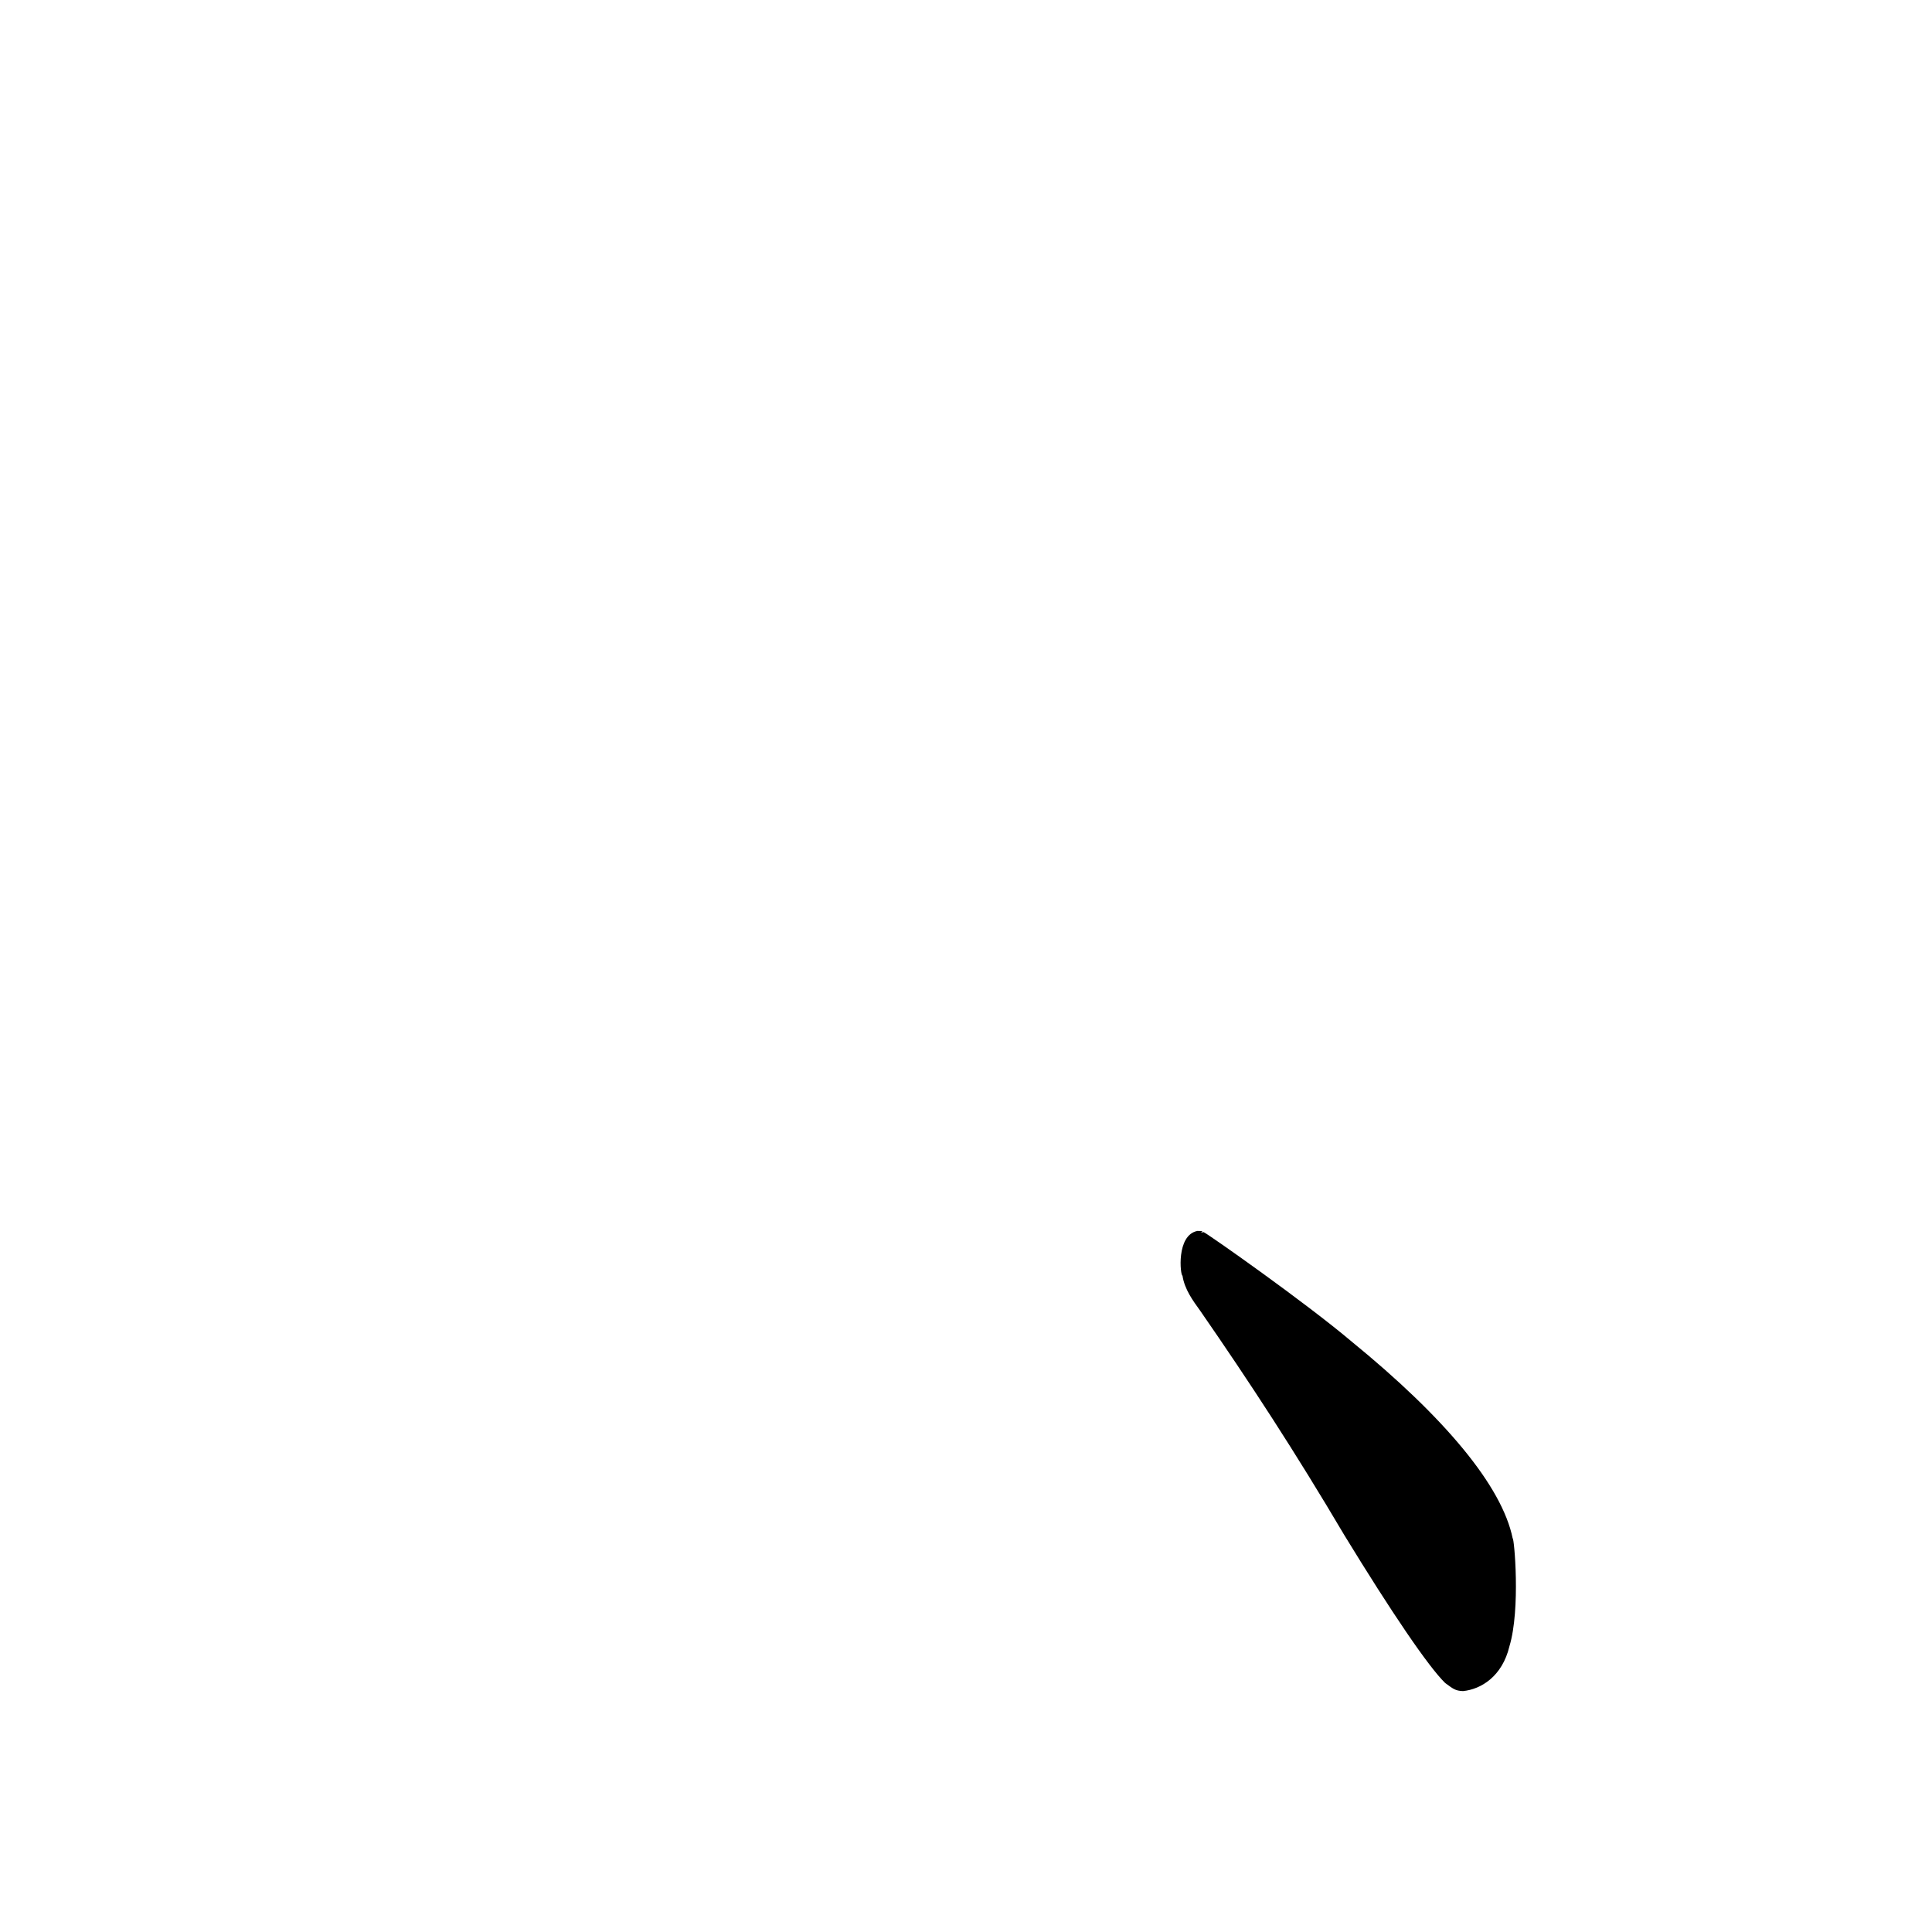
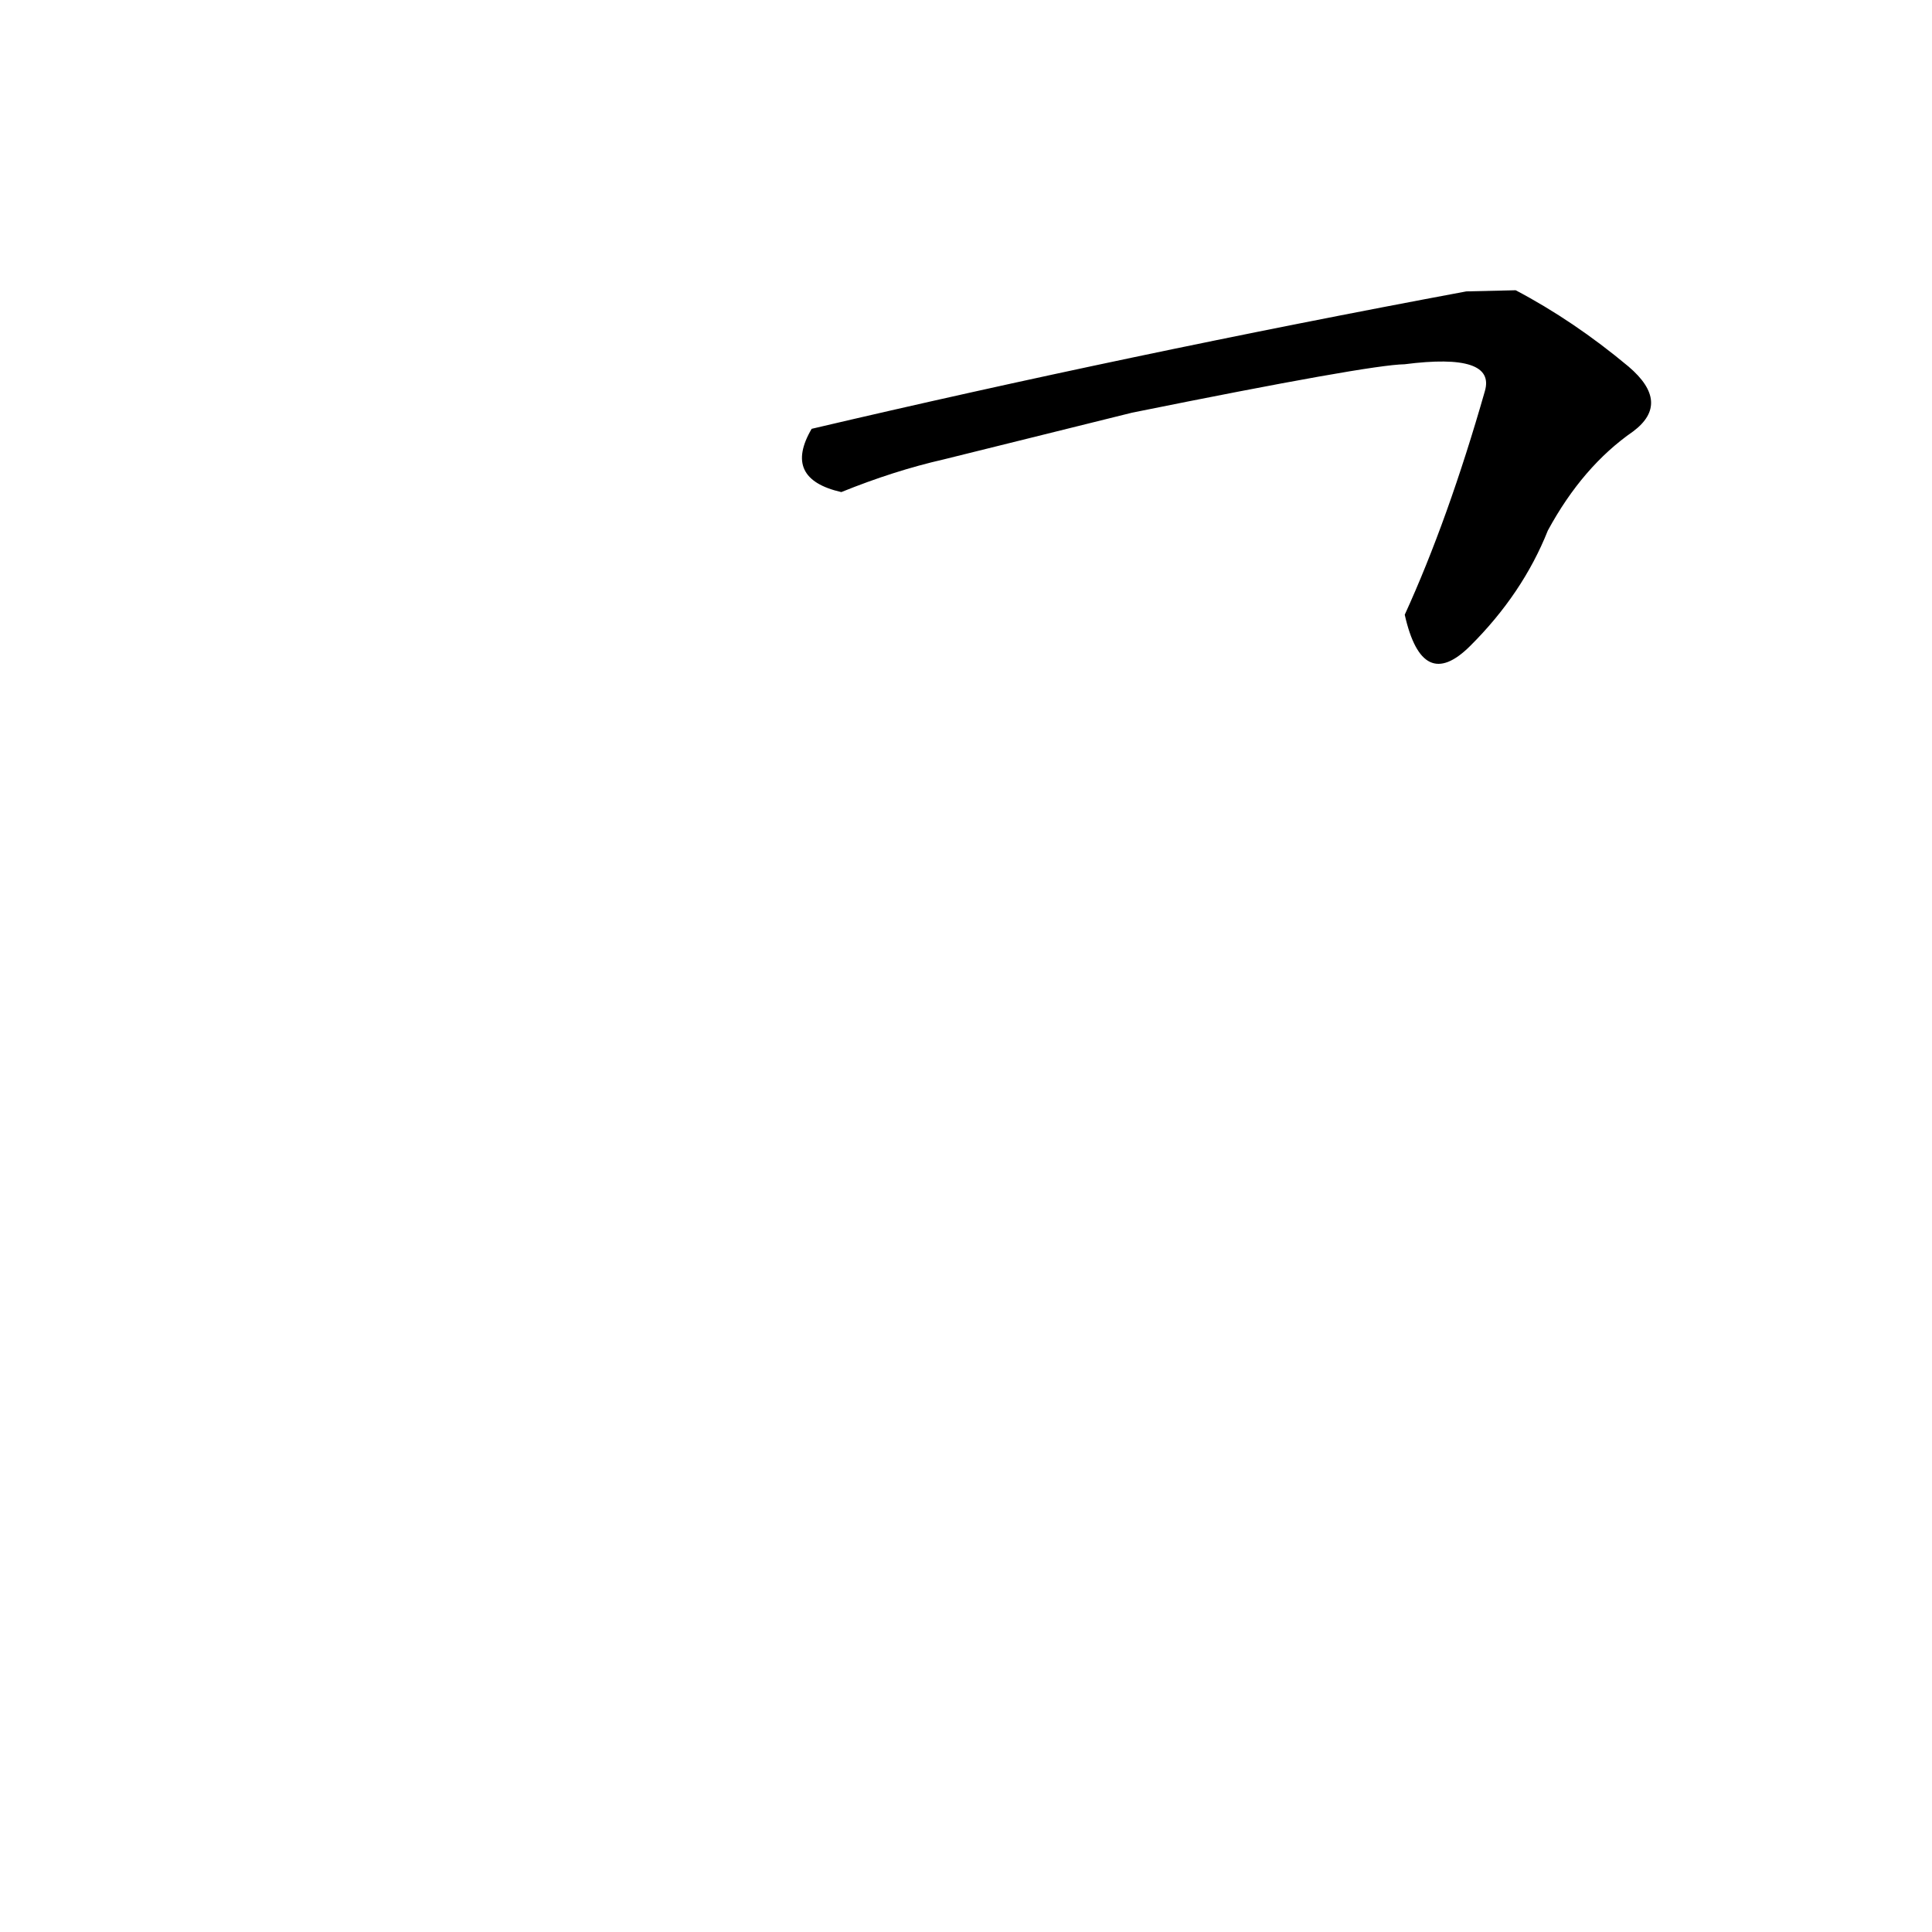
<svg xmlns="http://www.w3.org/2000/svg" height="1024" version="1.1" width="1024">
  <defs />
  <g>
-     <path d="M 634.681 652.417 C 623.264 654.597 625.603 676.196 626.738 676.108 C 627.814 683.351 632.342 689.482 636.051 694.605 C 662.456 732.742 686.488 769.589 712.529 813.667 C 737.745 854.931 757.192 883.497 765.956 892.011 C 769.992 894.929 771.222 896.192 775.435 896.313 C 784.96 895.362 796.22 888.566 800.033 872.554 C 806.018 852.791 802.517 814.766 801.754 815.395 C 796.106 787.66 765.768 751.343 716.593 711.215 C 691.969 690.369 640.877 654.471 637.987 653.058 C 633.409 653.899 640.788 652.371 634.681 652.417" fill="rgb(0, 0, 0)" opacity="0.999" stroke-width="1.0" />
+     <path d="M 777.17 154.447 Q 598.002 187.88 430.192 227.284 Q 414.712 253.706 445.91 260.816 Q 473.856 249.494 500.214 243.487 L 600.062 218.719 Q 725.722 193.329 744.409 193.07 Q 792.979 186.82 787.013 207.307 Q 767.491 275.595 744.542 325.813 Q 753.937 367.561 779.217 342.367 Q 807.042 314.698 820.388 281.194 Q 838.813 247.203 865.622 228.645 Q 885.762 213.543 863.164 194.288 Q 834.148 170.058 803.339 153.836 L 777.17 154.447" fill="rgb(0, 0, 0)" opacity="0.999" stroke-width="1.0" />
  </g>
</svg>
